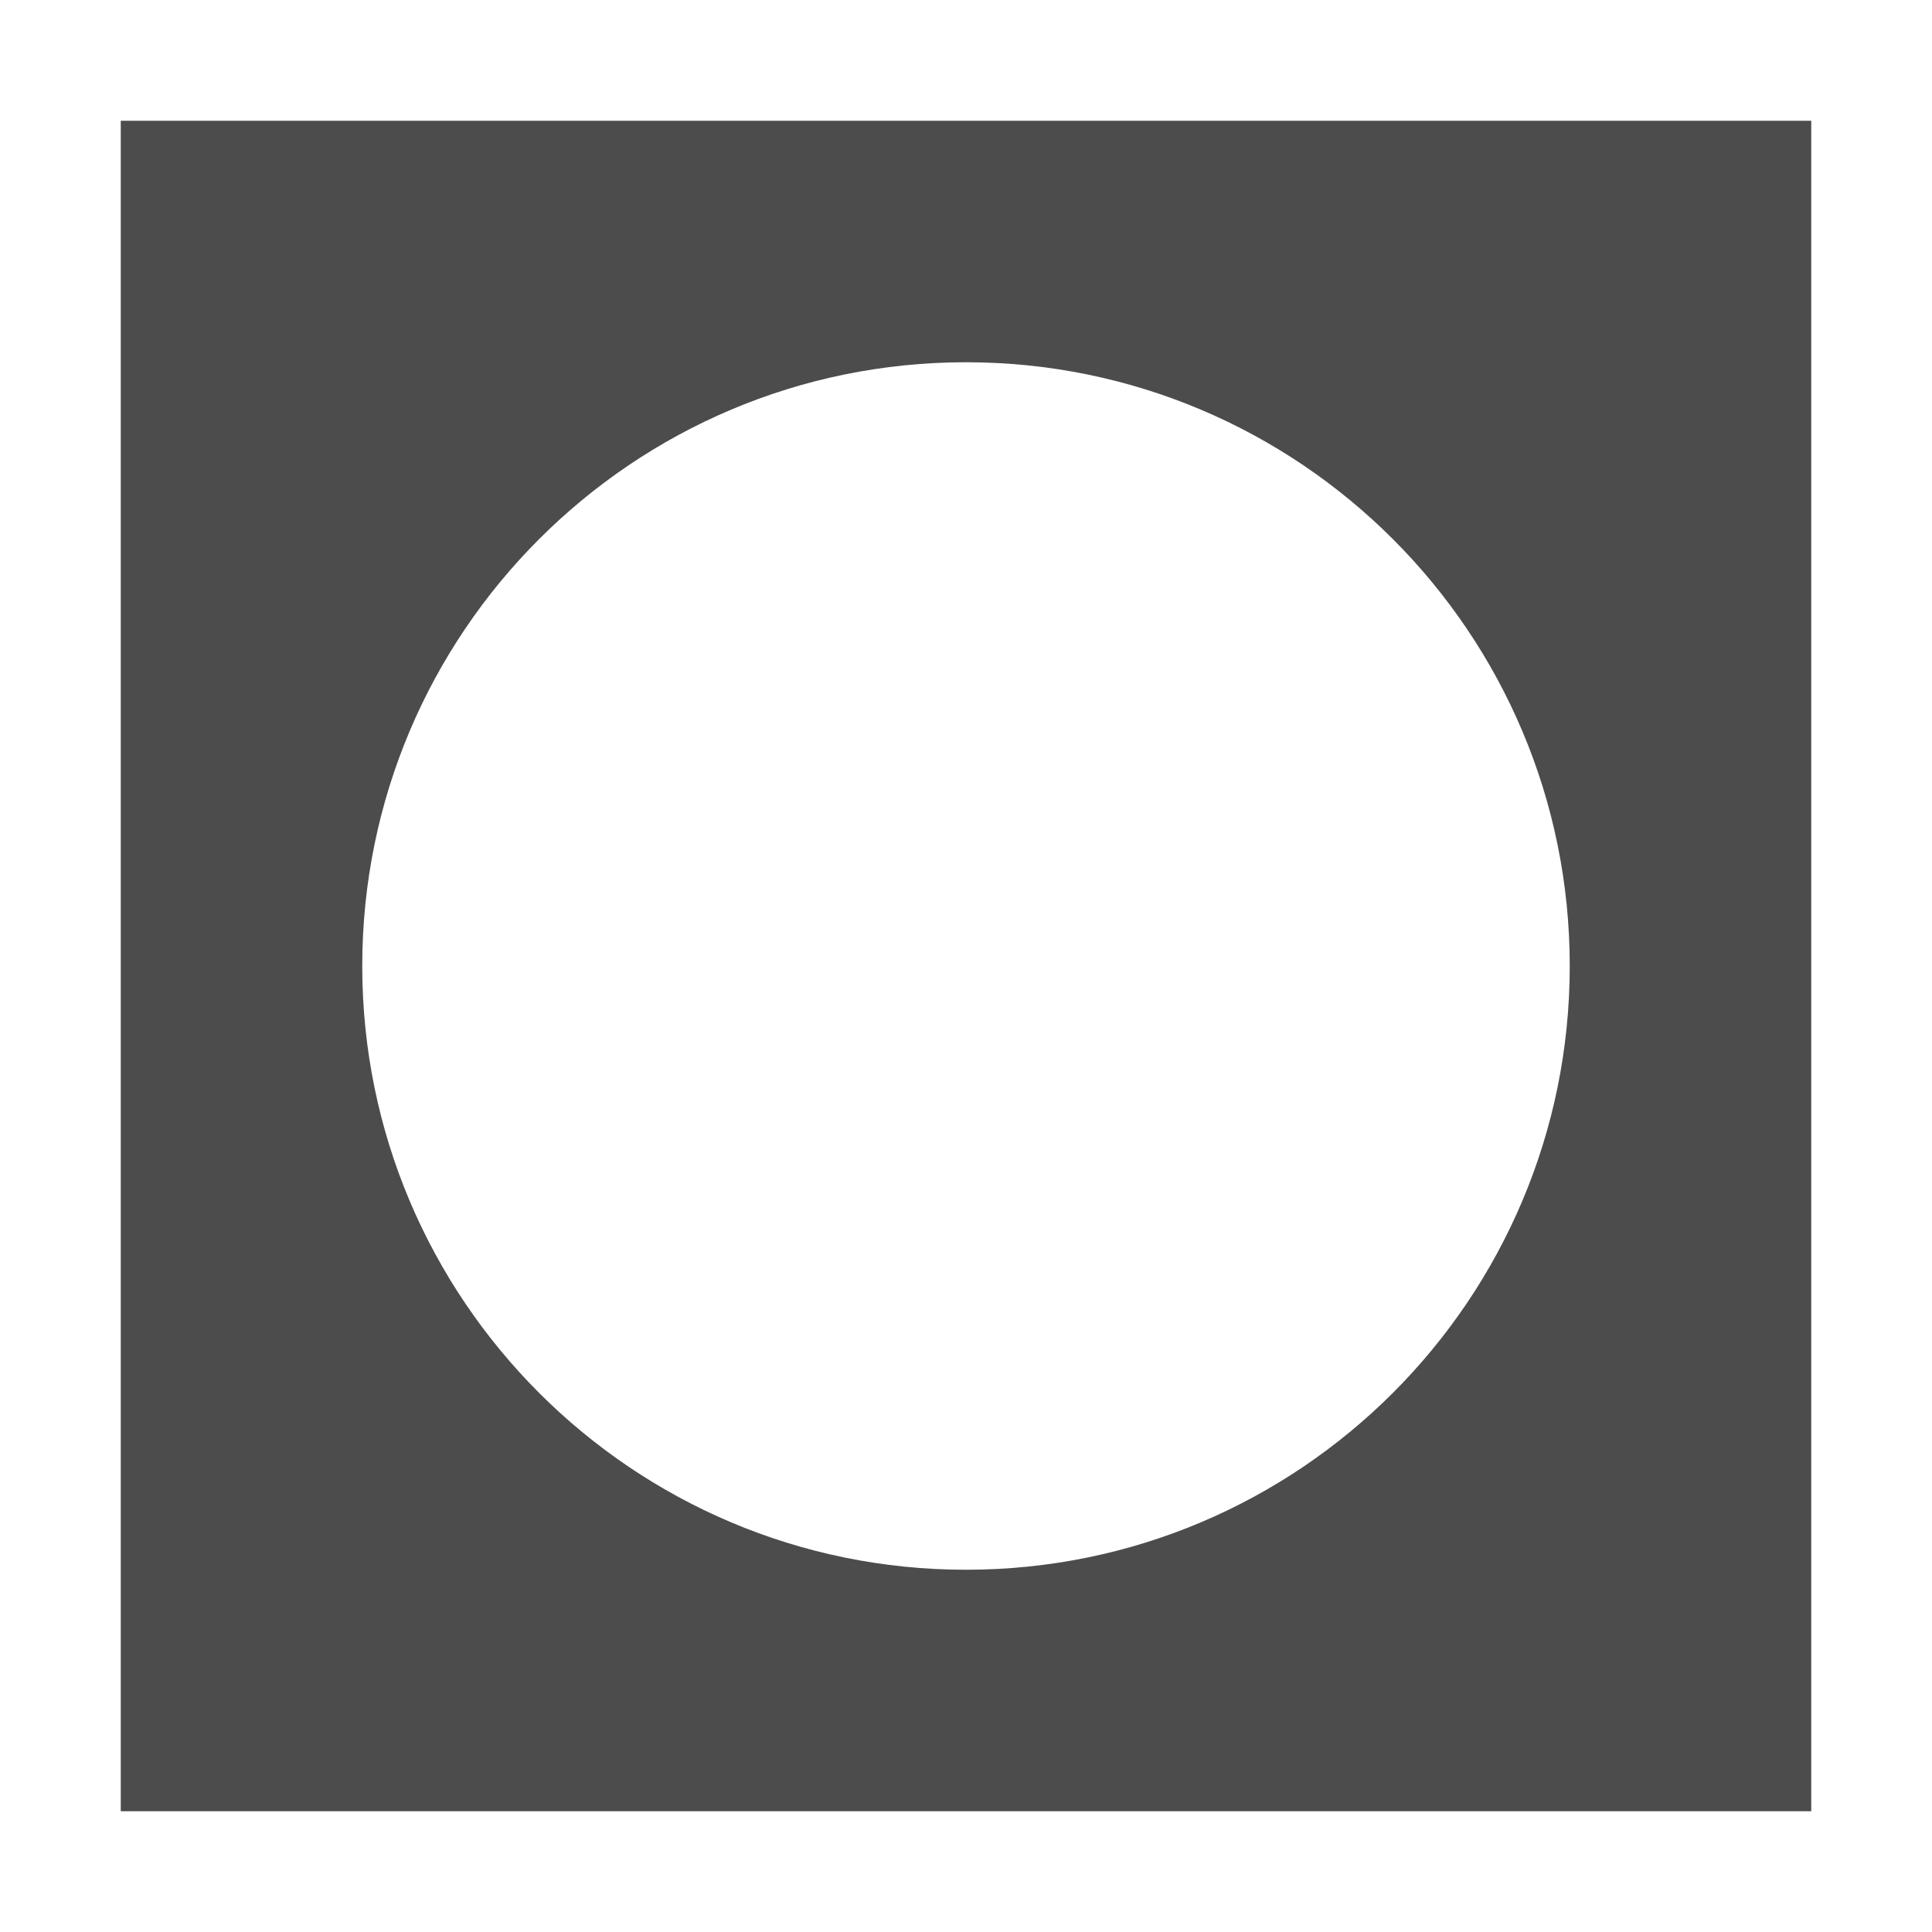
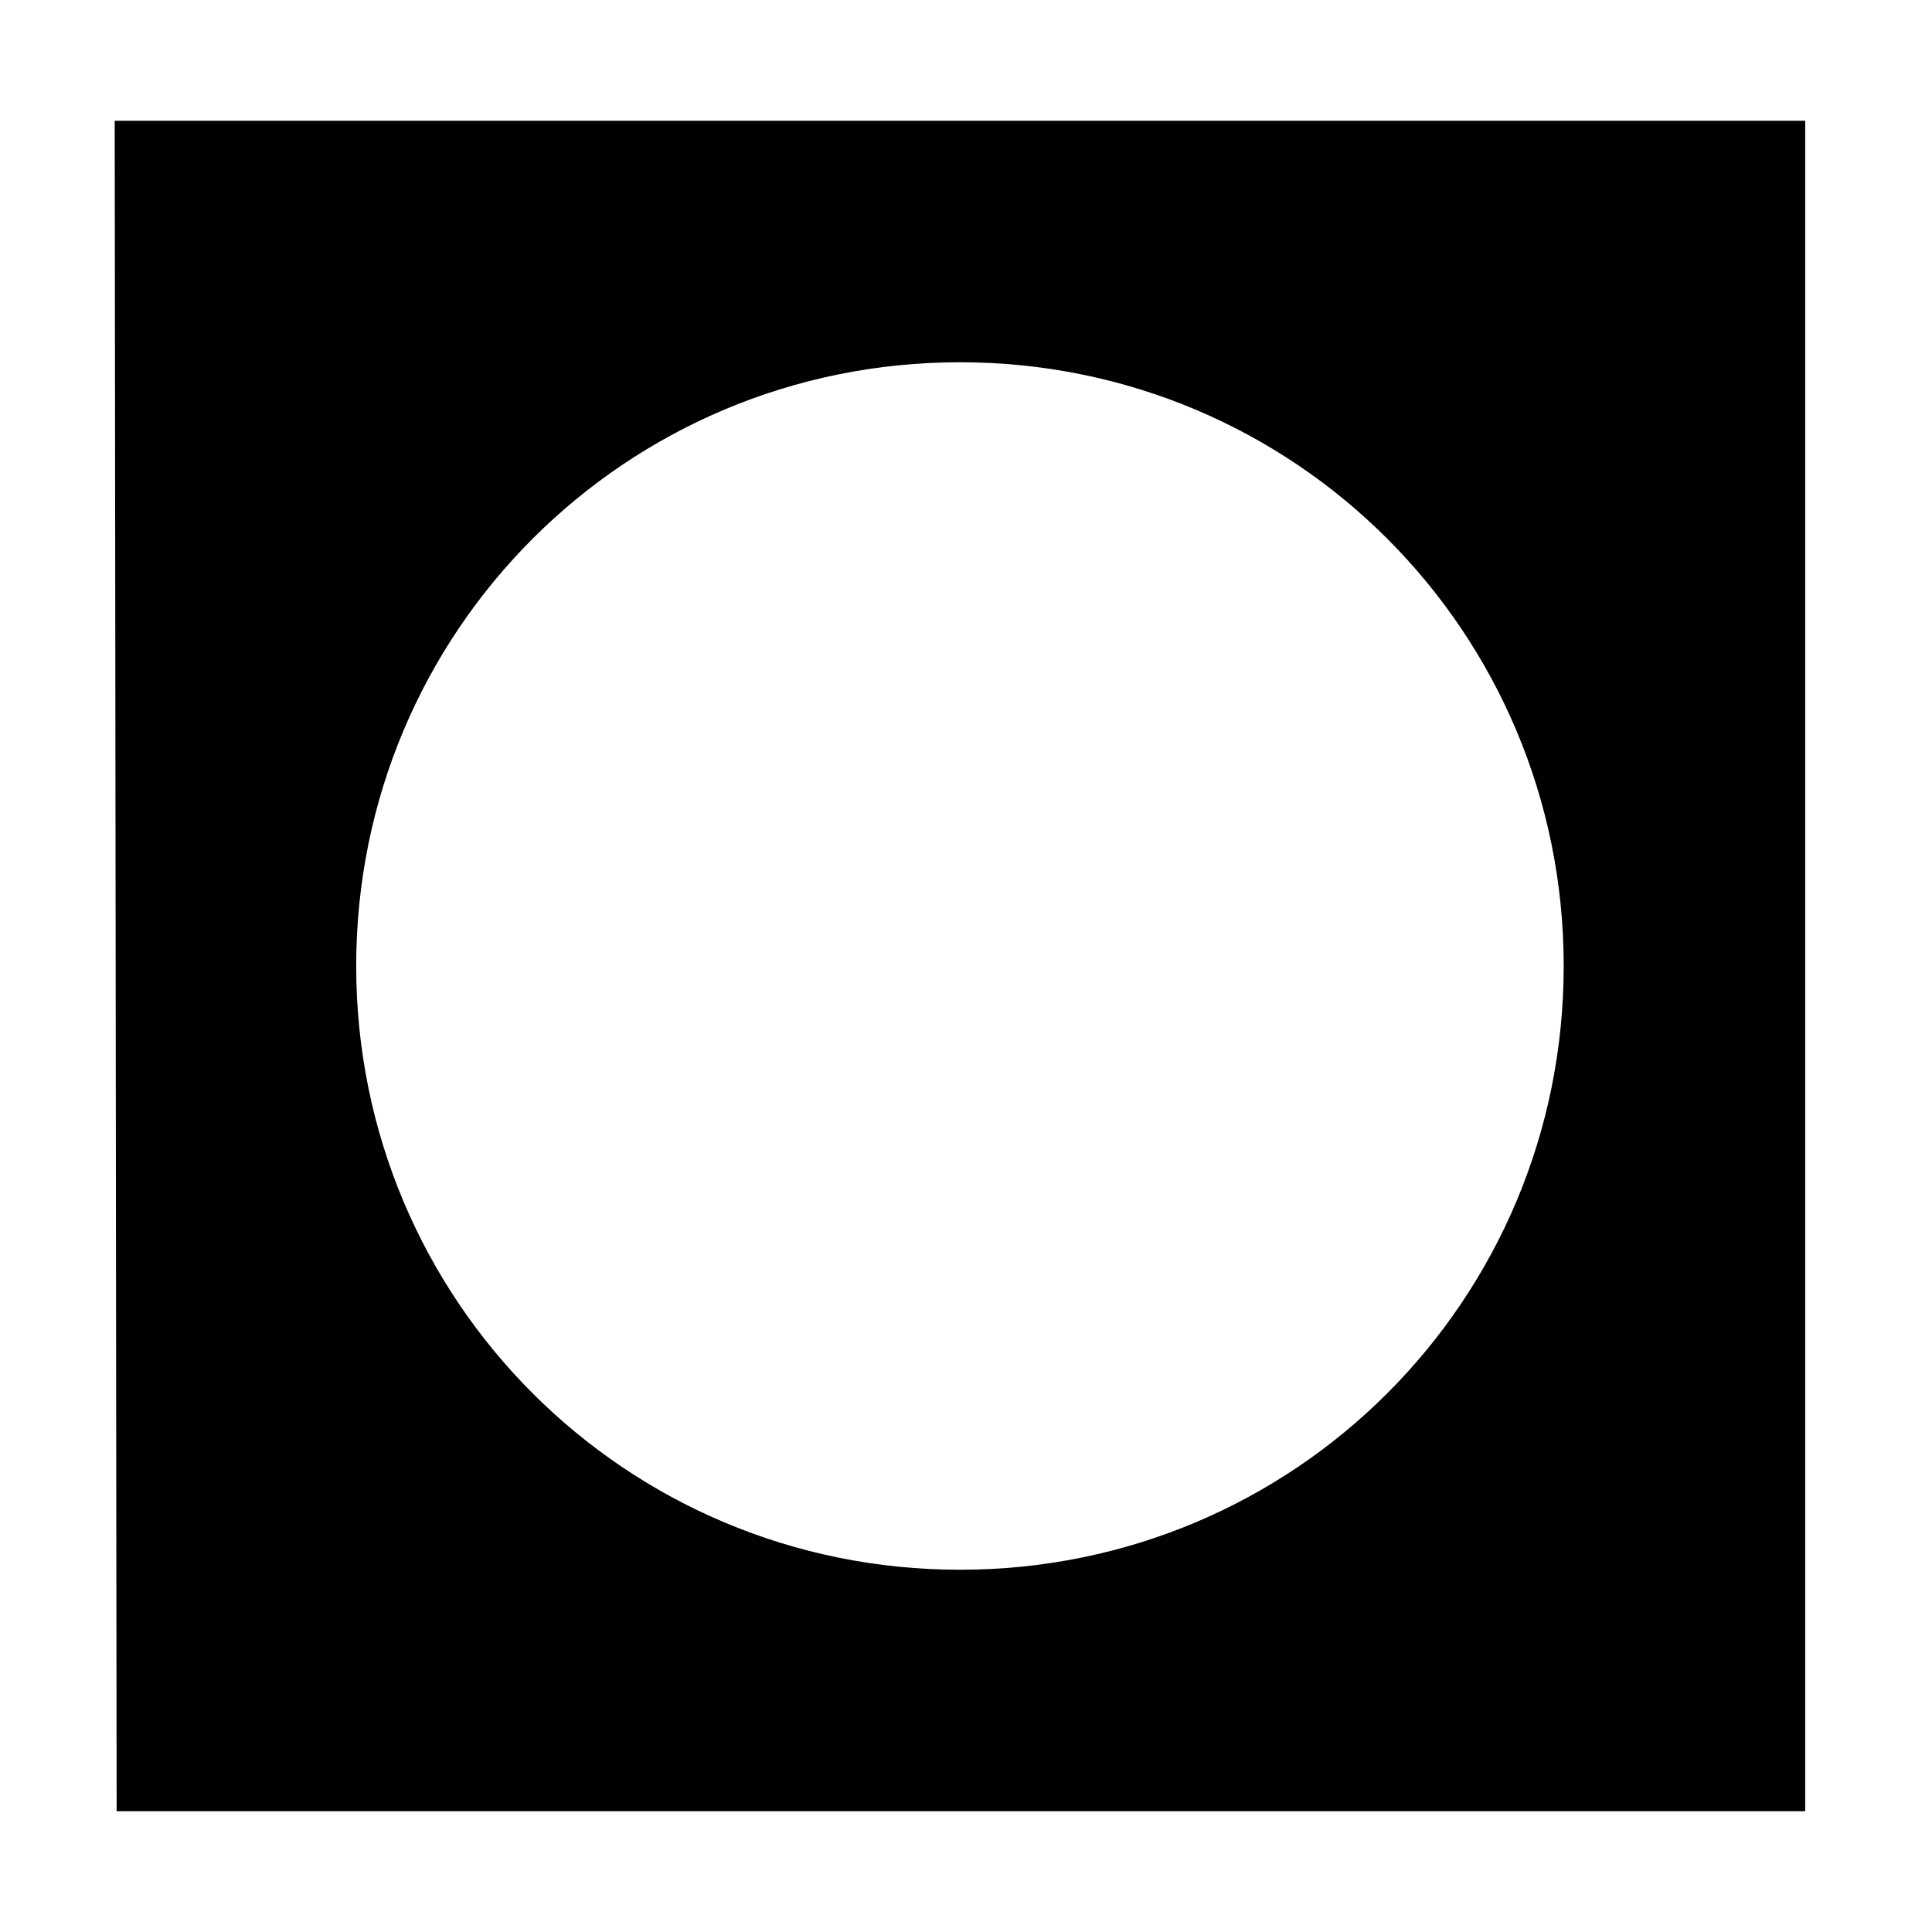
- <svg xmlns="http://www.w3.org/2000/svg" width="16" height="16" viewBox="0 0 16 16" fill="none">
-   <g id="path-mask-edit">
-     <g id=".mask">
-       <path id="Subtract" opacity="0.7" fill-rule="evenodd" clip-rule="evenodd" d="M15 1H1V15H15V1ZM8 3C5.239 3 3 5.239 3 8C3 10.761 5.239 13 8 13C10.761 13 13 10.761 13 8C13 5.239 10.761 3 8 3Z" fill="black" />
+ <svg xmlns="http://www.w3.org/2000/svg" width="16" height="16" viewBox="0 0 16 16" fill="none" version="1.1" id="svg291">
+   <style id="style219">.Inter { font-family: 'Inter', sans-serif; }
+ .bbox { fill: none; fill-opacity: 0; opacity: 0; stroke: none; }
+ .error {  }
+ .success { fill: url(#linearGradient953); }
+ .warning { fill: url(#linearGradient3); }
+ </style>
+   <defs id="defs291">
+     <linearGradient id="swatch313" gradientTransform="translate(-1345.341,267.6197)">
+       <stop style="stop-color:#353841;stop-opacity:1;" offset="0" id="stop313" />
+     </linearGradient>
+     <linearGradient id="swatch387" gradientTransform="matrix(1.217356,0,0,1.389357,-3317.413,1744.621)">
+       <stop style="stop-color:#ffffff;stop-opacity:1;" offset="0" id="stop387" />
+     </linearGradient>
+     <linearGradient id="swatch5" gradientTransform="translate(5123.262,290.9066)">
+       <stop style="stop-color:#04c8a5;stop-opacity:1;" offset="0" id="stop5" />
+     </linearGradient>
+     <linearGradient id="swatch6" gradientTransform="translate(5106,656.8508)">
+       <stop style="stop-color:#0a8bff;stop-opacity:1;" offset="0" id="stop6" />
+     </linearGradient>
+     <linearGradient id="swatch7" gradientTransform="matrix(0.8571429,0,0,0.8571418,4681.857,1175.73)">
+       <stop style="stop-color:#f73664;stop-opacity:1;" offset="0" id="stop7" />
+     </linearGradient>
+     <linearGradient id="swatch127" gradientTransform="matrix(0.01804371,0,0,0.04718476,-706.4237,5445.325)">
+       <stop style="stop-color:#000000;stop-opacity:1;" offset="0" id="stop128" />
+     </linearGradient>
+   </defs>
+   <g id="Misc" style="display:inline" transform="translate(-2912.05,-560)">
+     <g id="path-mask-edit-9" transform="translate(1718.997,-3811)" style="display:inline">
+       <rect style="display:inline;opacity:0;fill:none;fill-opacity:0;stroke:none" id="rect5731-9" width="16" height="16" x="2612" y="2540" transform="translate(-1418.948,1831)" class="bbox " />
+       <path id="rect375-9" style="opacity:1;fill:#000000;fill-opacity:1;stroke:none;stroke-width:1" d="m 1194.003,4372 0.016,14 h 13.984 v -14 z m 7,2 c 2.77,0 5,2.23 5,5 0,2.77 -2.23,5 -5,5 -2.77,0 -5,-2.23 -5,-5 0,-2.77 2.23,-5 5,-5 z" />
    </g>
  </g>
+   <style id="style219-9">
+ .bbox { 
+     fill:none;
+     fill-opacity:0;
+     opacity:0;
+     stroke:none;
+ }
+ .error { fill: url(#linearGradient885); }
+ .success { fill: url(#linearGradient953); }
+ .warning { fill: url(#linearGradient3); }
+ </style>
</svg>
